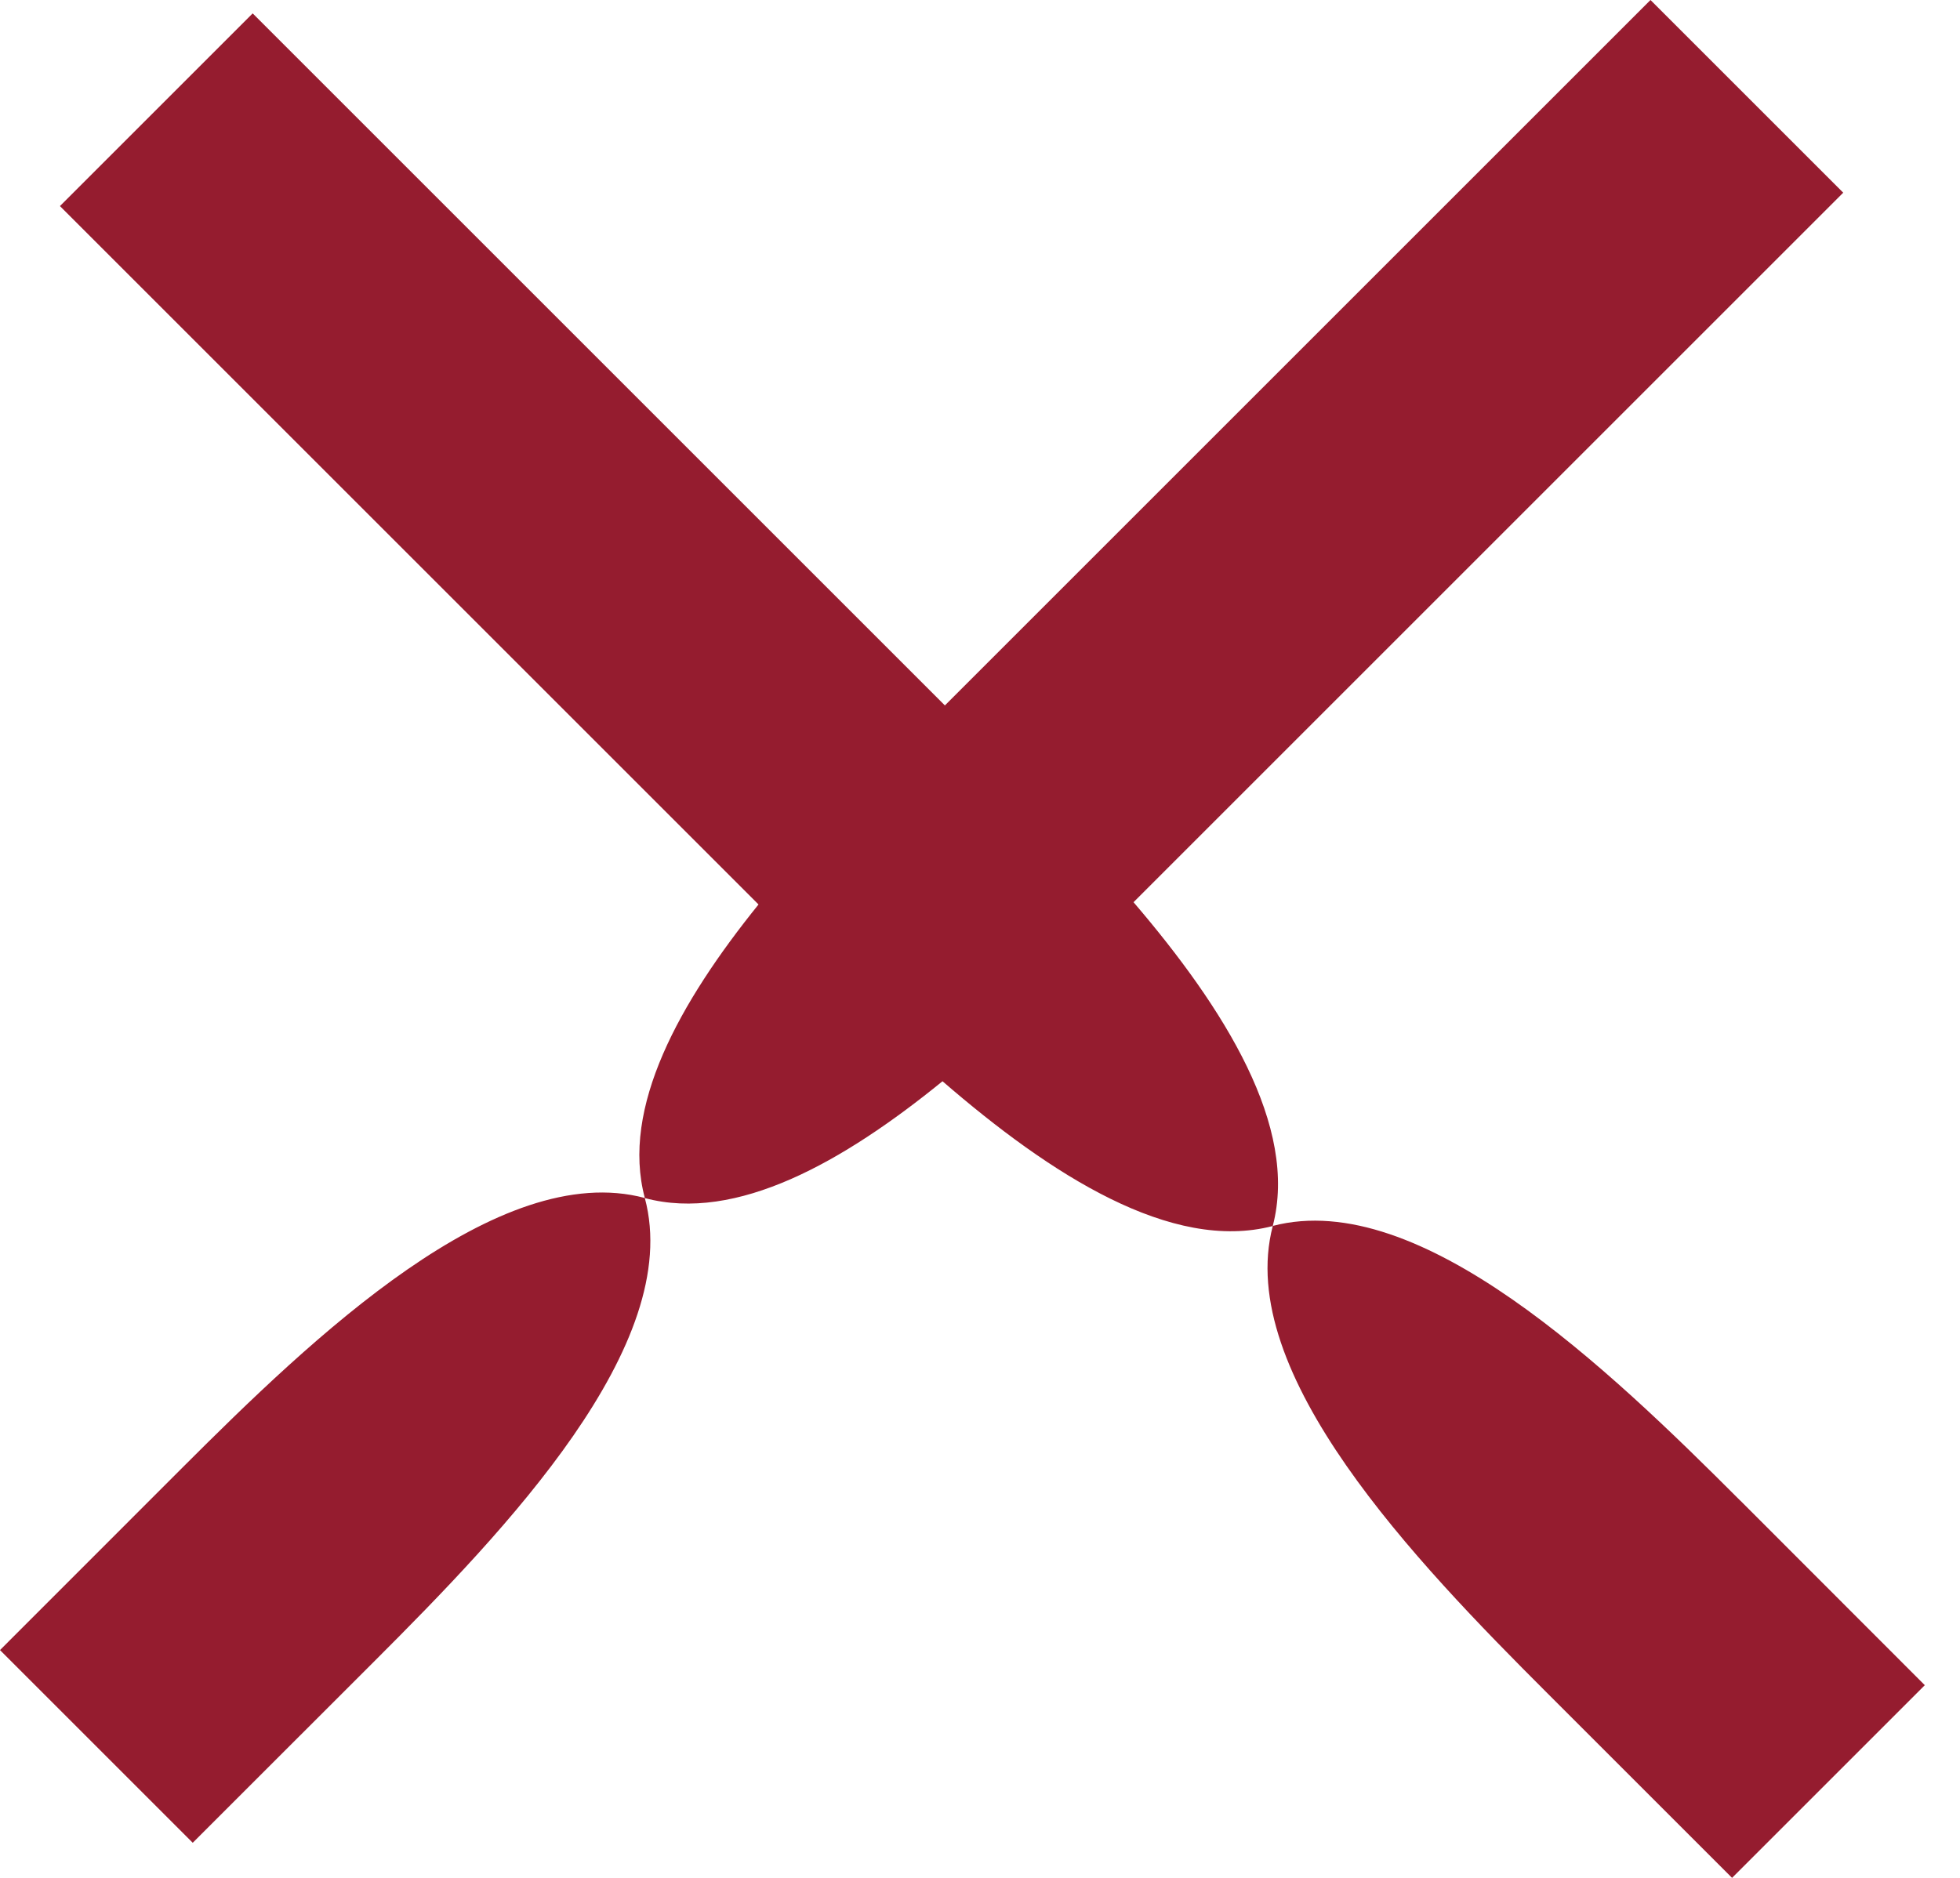
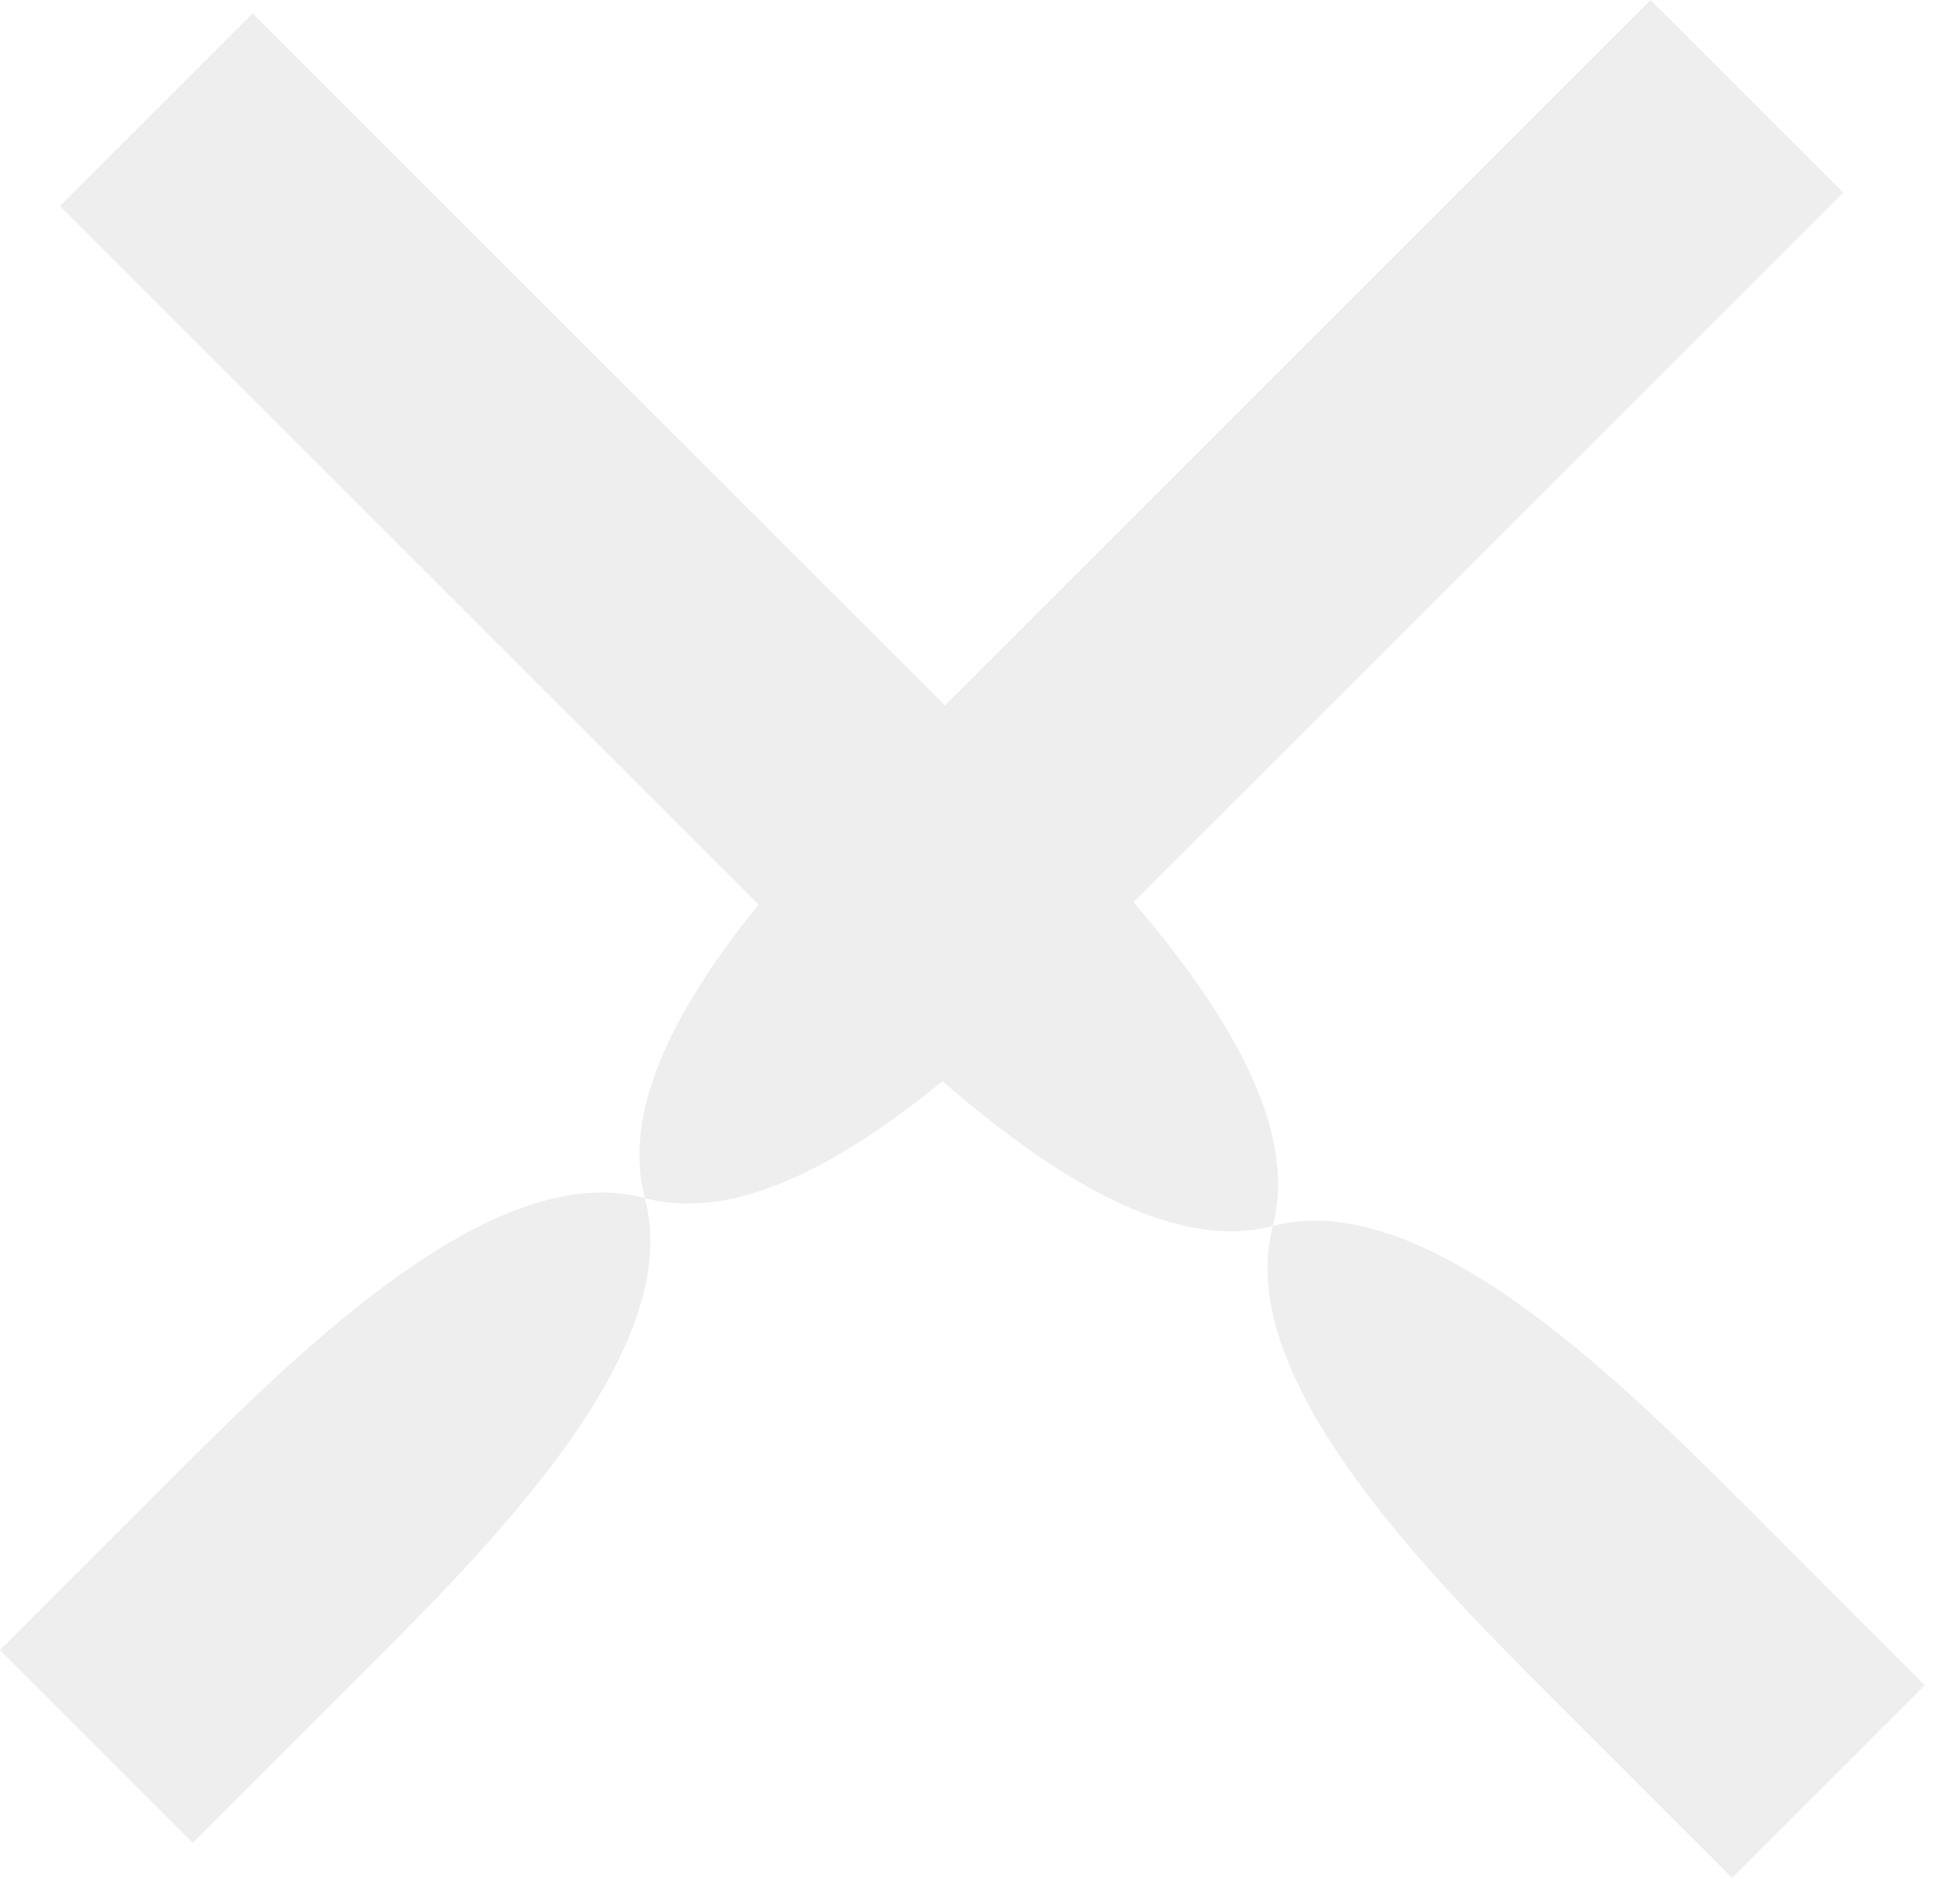
<svg xmlns="http://www.w3.org/2000/svg" width="24" height="23" fill="none">
-   <path fill-rule="evenodd" clip-rule="evenodd" d="M21.308 18.378c-1.611-1.612-3.92-3.835-5.723-3.363.317-1.215-.588-2.659-1.705-3.965l8.69-8.69L20.21 0l-8.64 8.64L3.094.164l-2.36 2.36 8.554 8.554c-.968 1.2-1.688 2.49-1.392 3.595-1.794-.48-4.073 1.714-5.664 3.304L0 20.21l2.36 2.36 2.232-2.231c1.591-1.591 3.785-3.87 3.304-5.665 1.121.3 2.431-.443 3.645-1.431 1.326 1.148 2.805 2.097 4.044 1.773-.472 1.803 1.751 4.112 3.363 5.723L21.209 23l2.36-2.36-2.26-2.262Z" fill="#951c2f" />
+   <path fill-rule="evenodd" clip-rule="evenodd" d="M21.308 18.378c-1.611-1.612-3.92-3.835-5.723-3.363.317-1.215-.588-2.659-1.705-3.965l8.69-8.69L20.21 0l-8.64 8.64L3.094.164l-2.36 2.36 8.554 8.554c-.968 1.2-1.688 2.49-1.392 3.595-1.794-.48-4.073 1.714-5.664 3.304L0 20.21l2.36 2.36 2.232-2.231c1.591-1.591 3.785-3.87 3.304-5.665 1.121.3 2.431-.443 3.645-1.431 1.326 1.148 2.805 2.097 4.044 1.773-.472 1.803 1.751 4.112 3.363 5.723L21.209 23l2.36-2.36-2.26-2.262Z" fill="#eeeeee" />
</svg>
